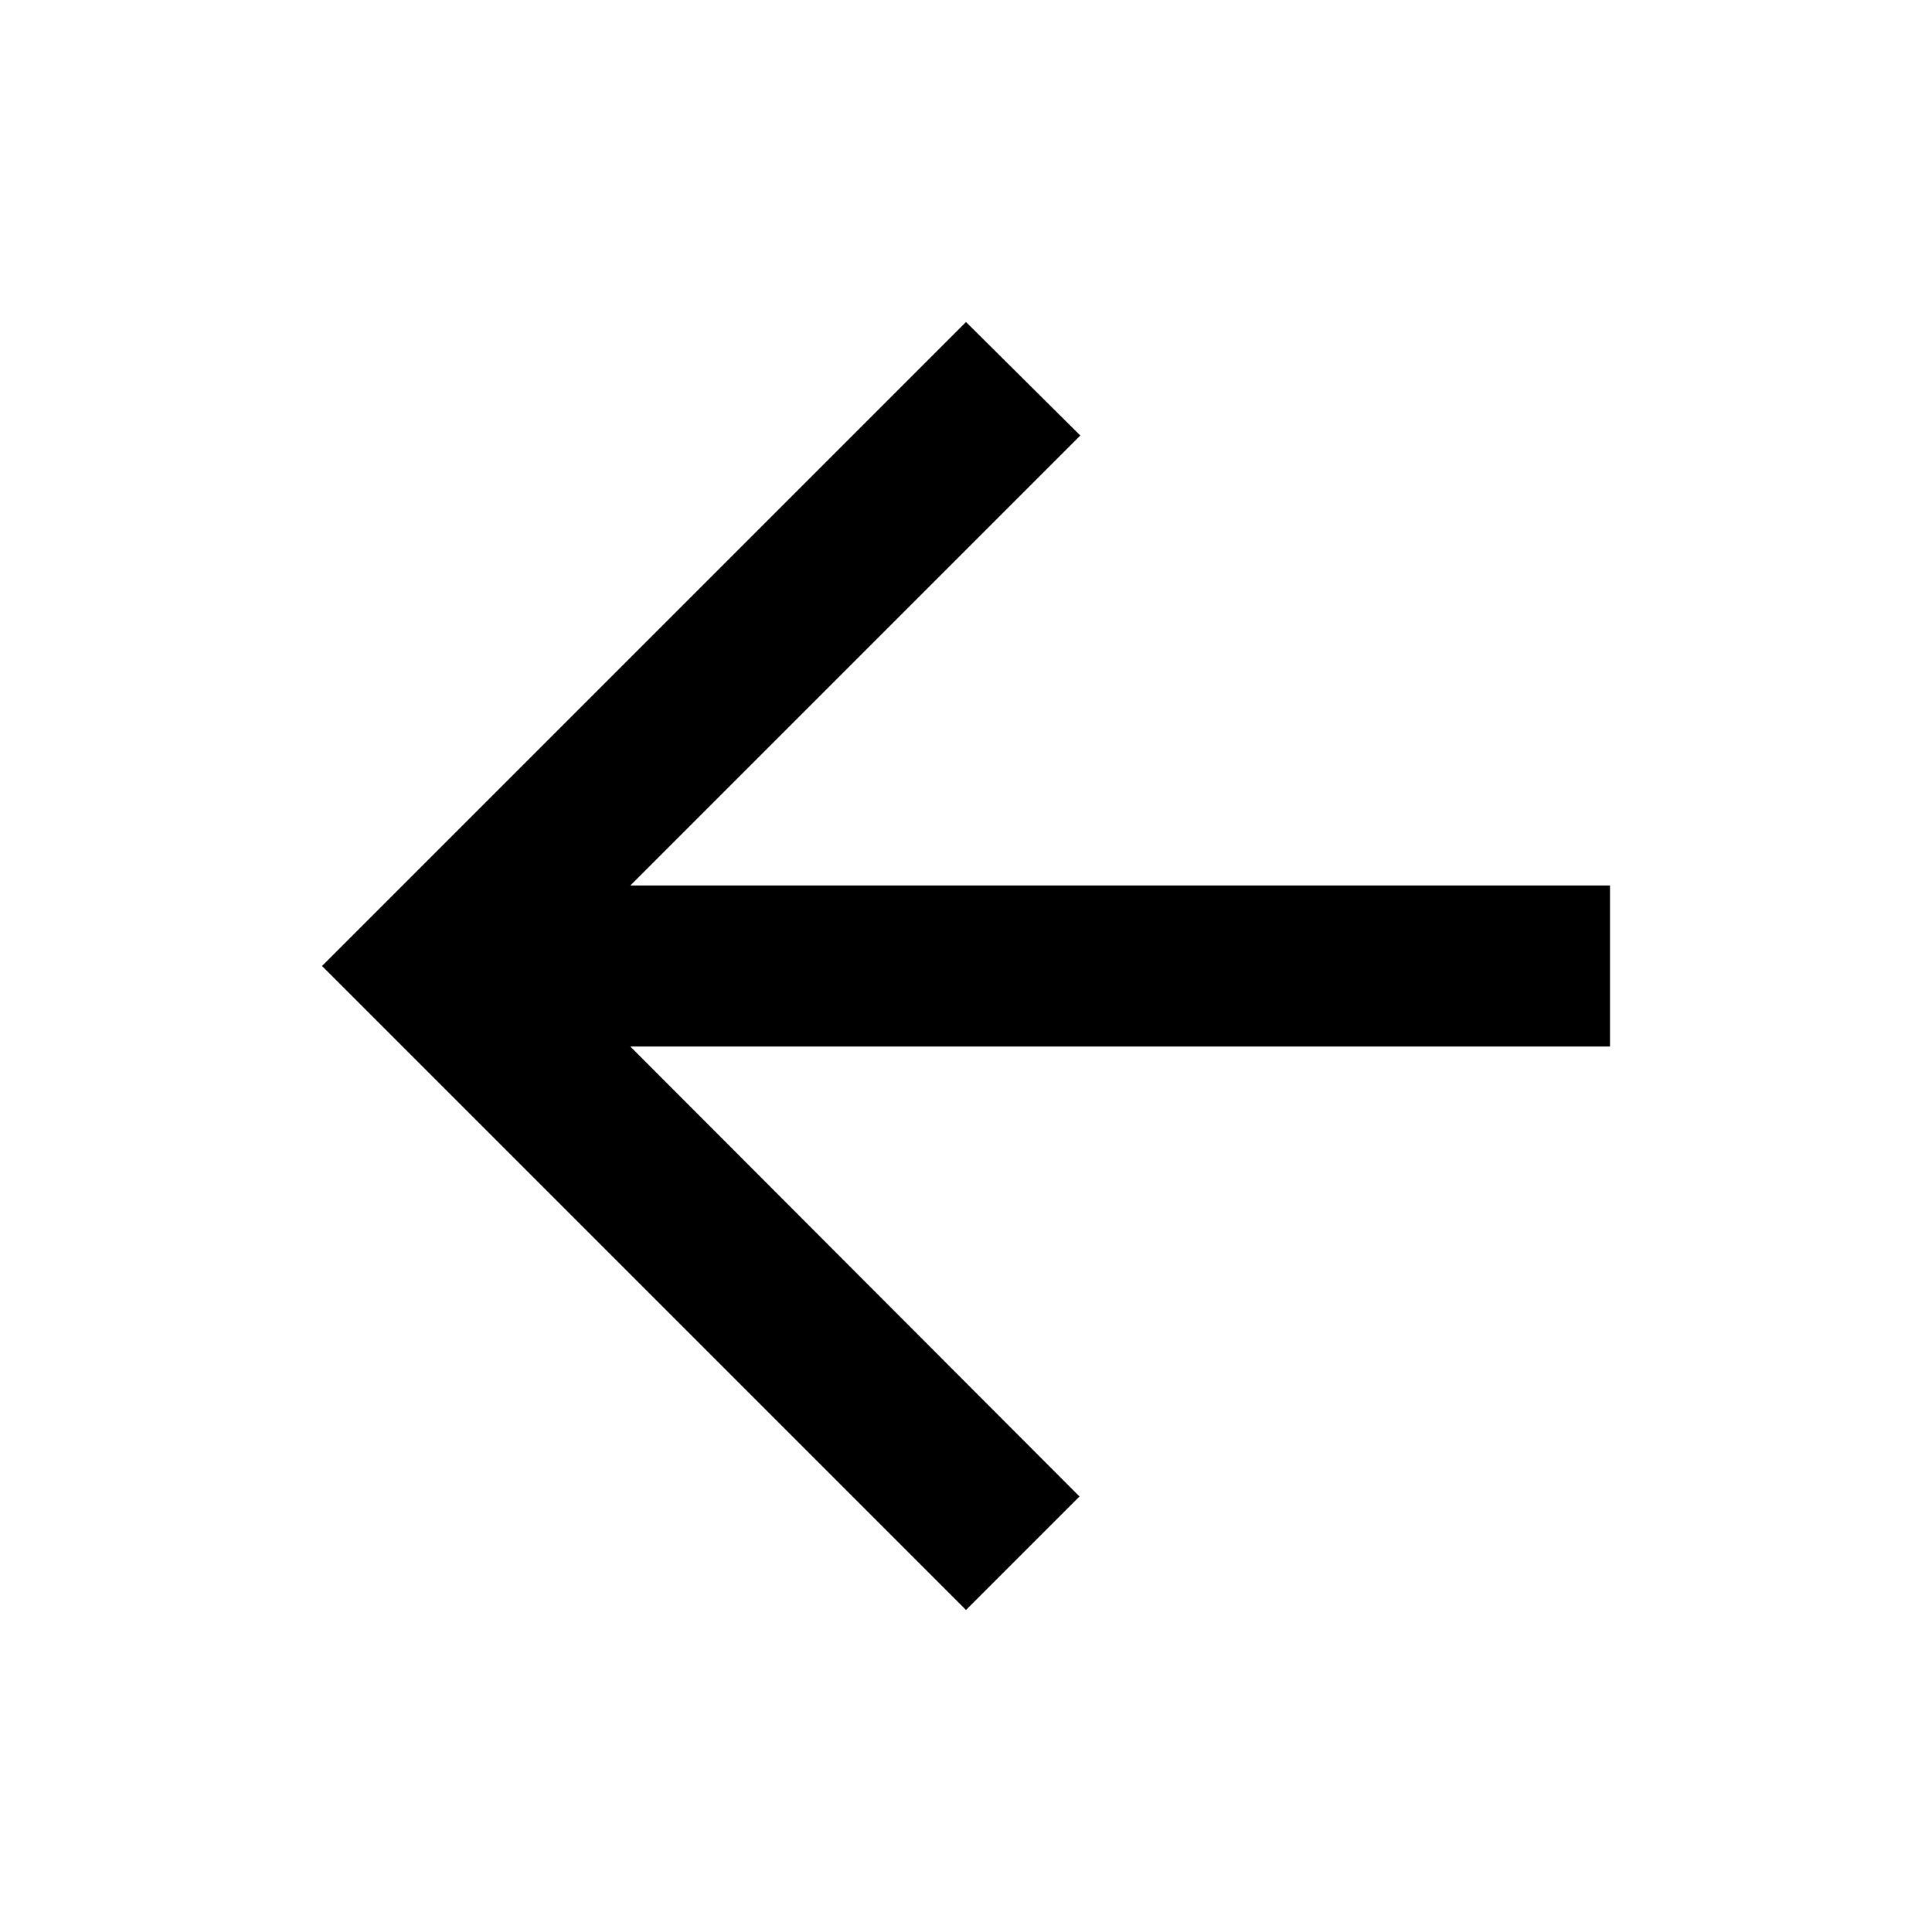
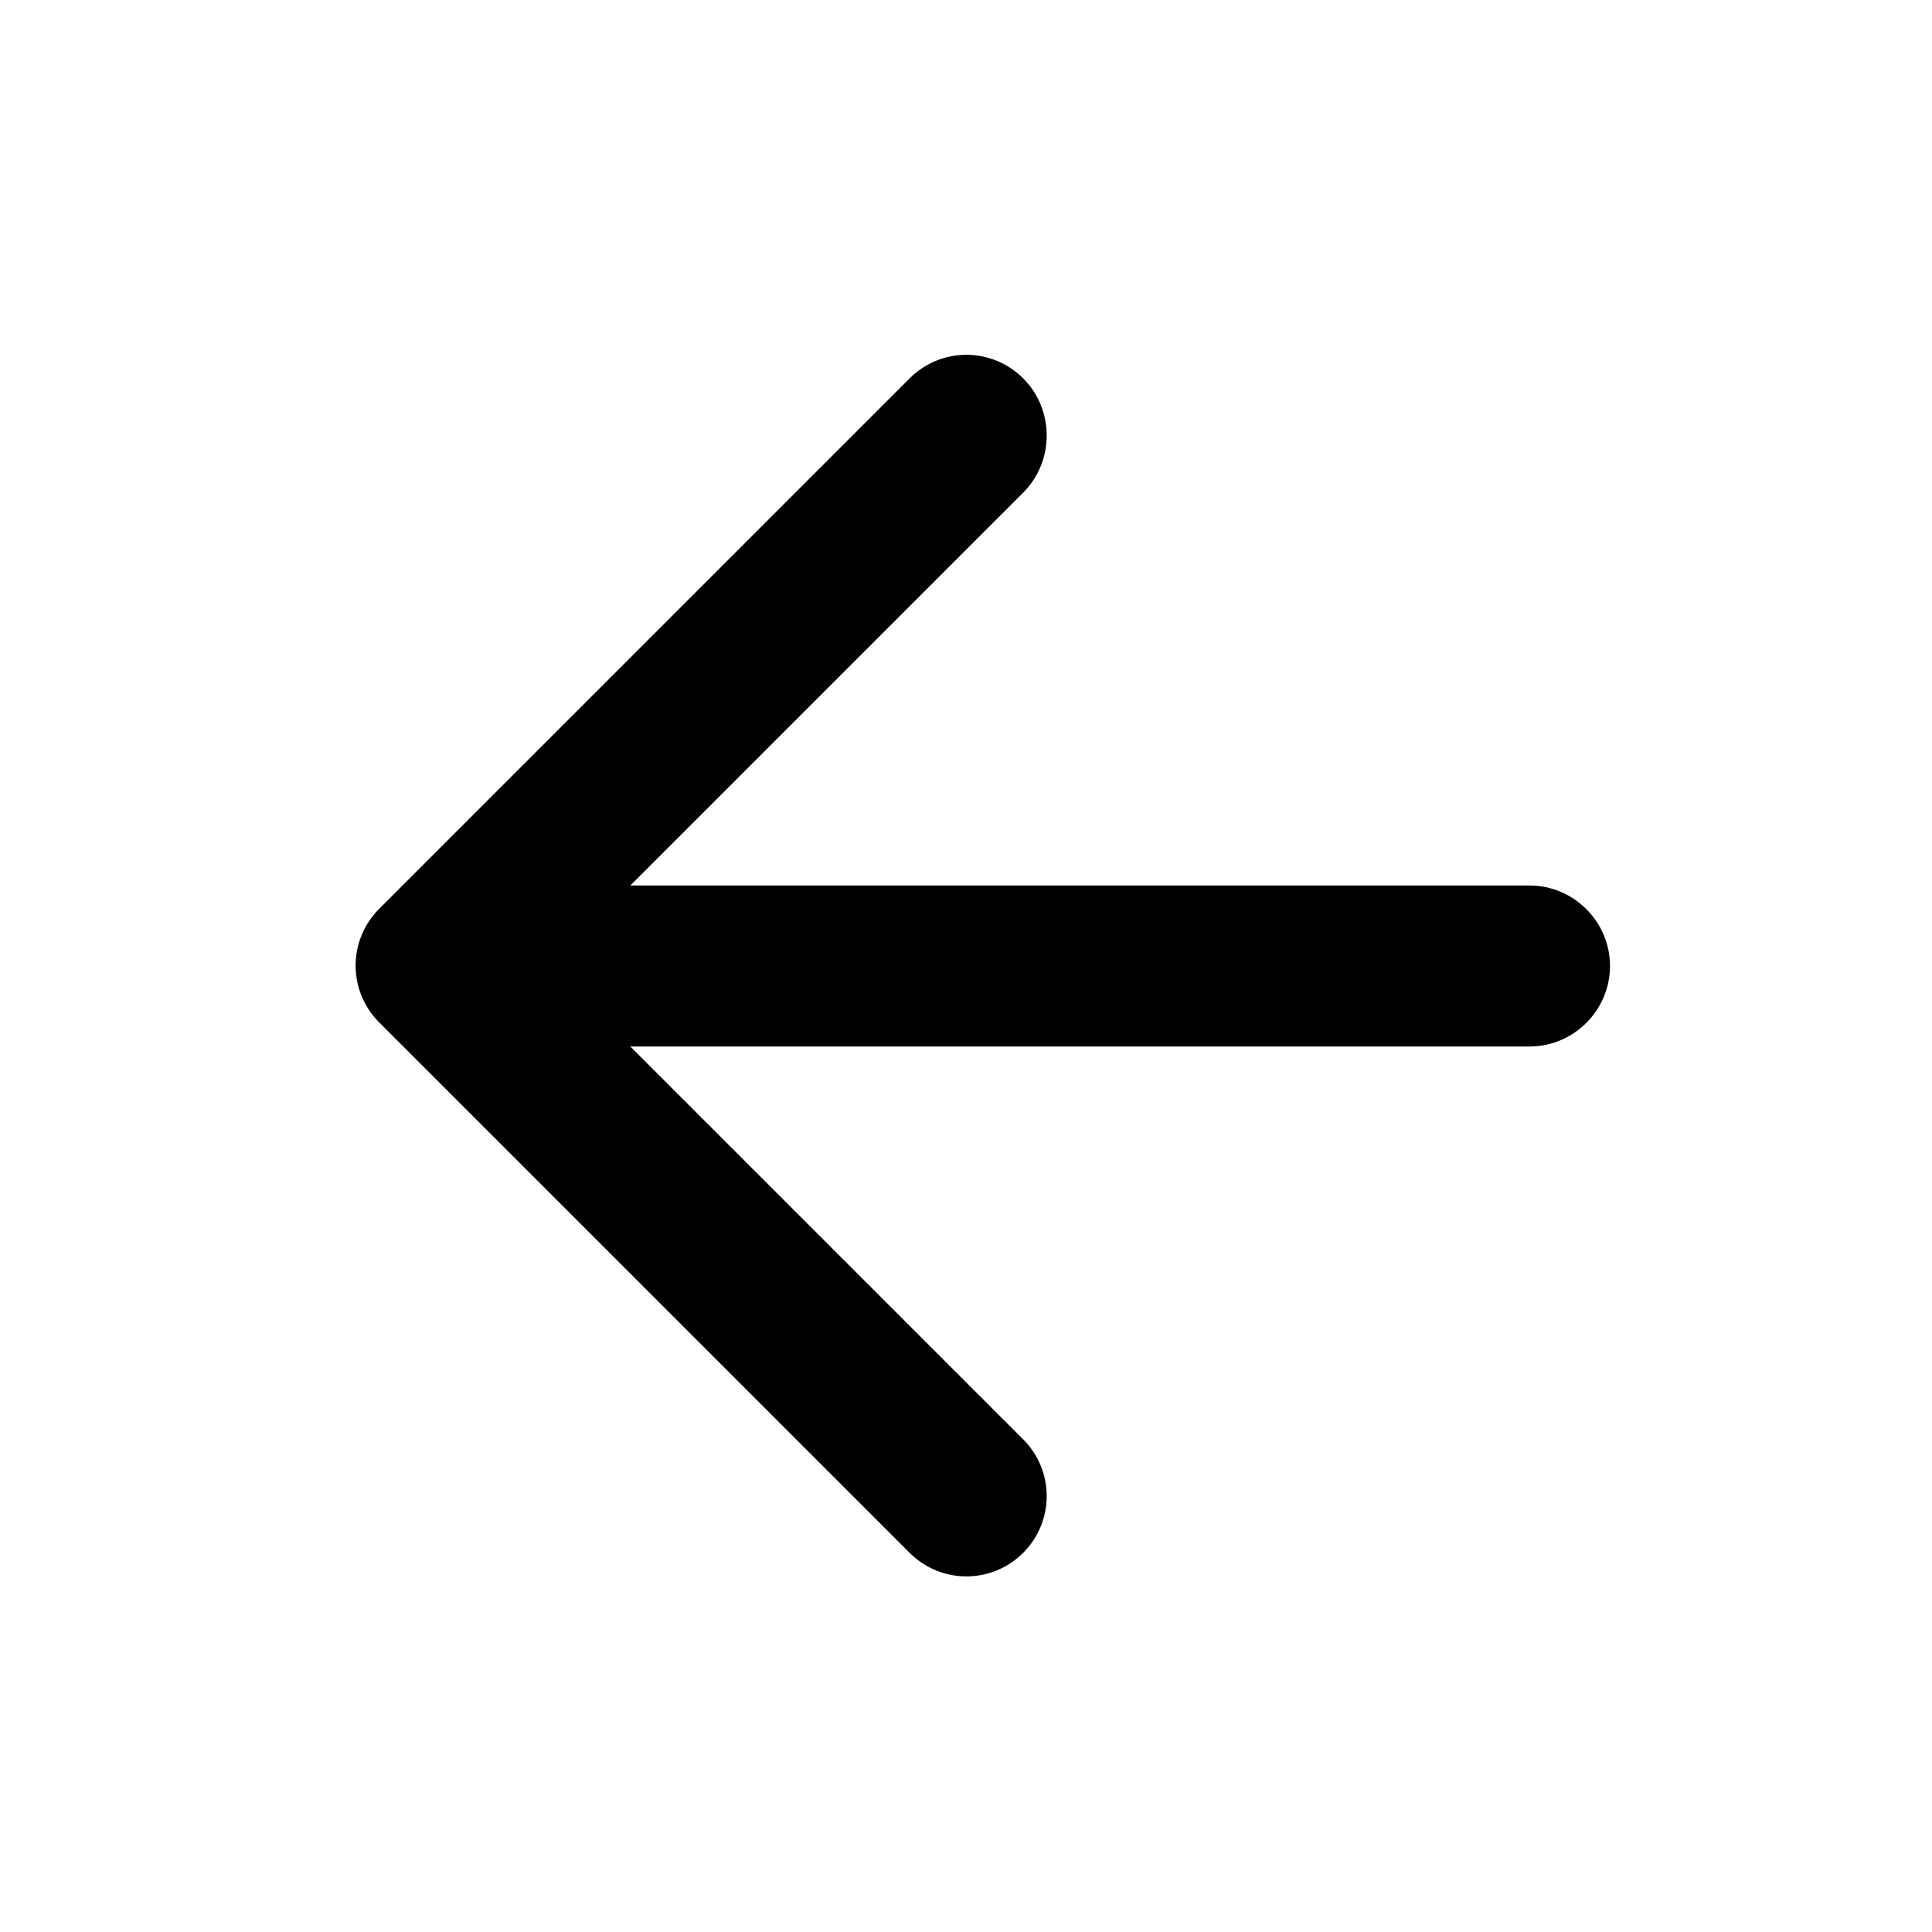
<svg xmlns="http://www.w3.org/2000/svg" width="{{ .width }}" height="{{ .height }}" viewBox="0 0 24 24">
-   <path d="M0 0h24v24H0z" fill="none" />
-   <path fill="currentColor" d="M20 11H7.83l5.59-5.59L12 4l-8 8 8 8 1.41-1.41L7.83 13H20v-2z" />
+   <path fill="none" d="M0 0h24v24H0V0z" />
+   <path fill="currentColor" d="M19 11H7.83l4.88-4.88c.39-.39.39-1.03 0-1.42-.39-.39-1.02-.39-1.41 0l-6.59 6.59c-.39.39-.39 1.02 0 1.41l6.59 6.59c.39.39 1.02.39 1.41 0 .39-.39.39-1.02 0-1.41L7.83 13H19c.55 0 1-.45 1-1s-.45-1-1-1z" />
</svg>
